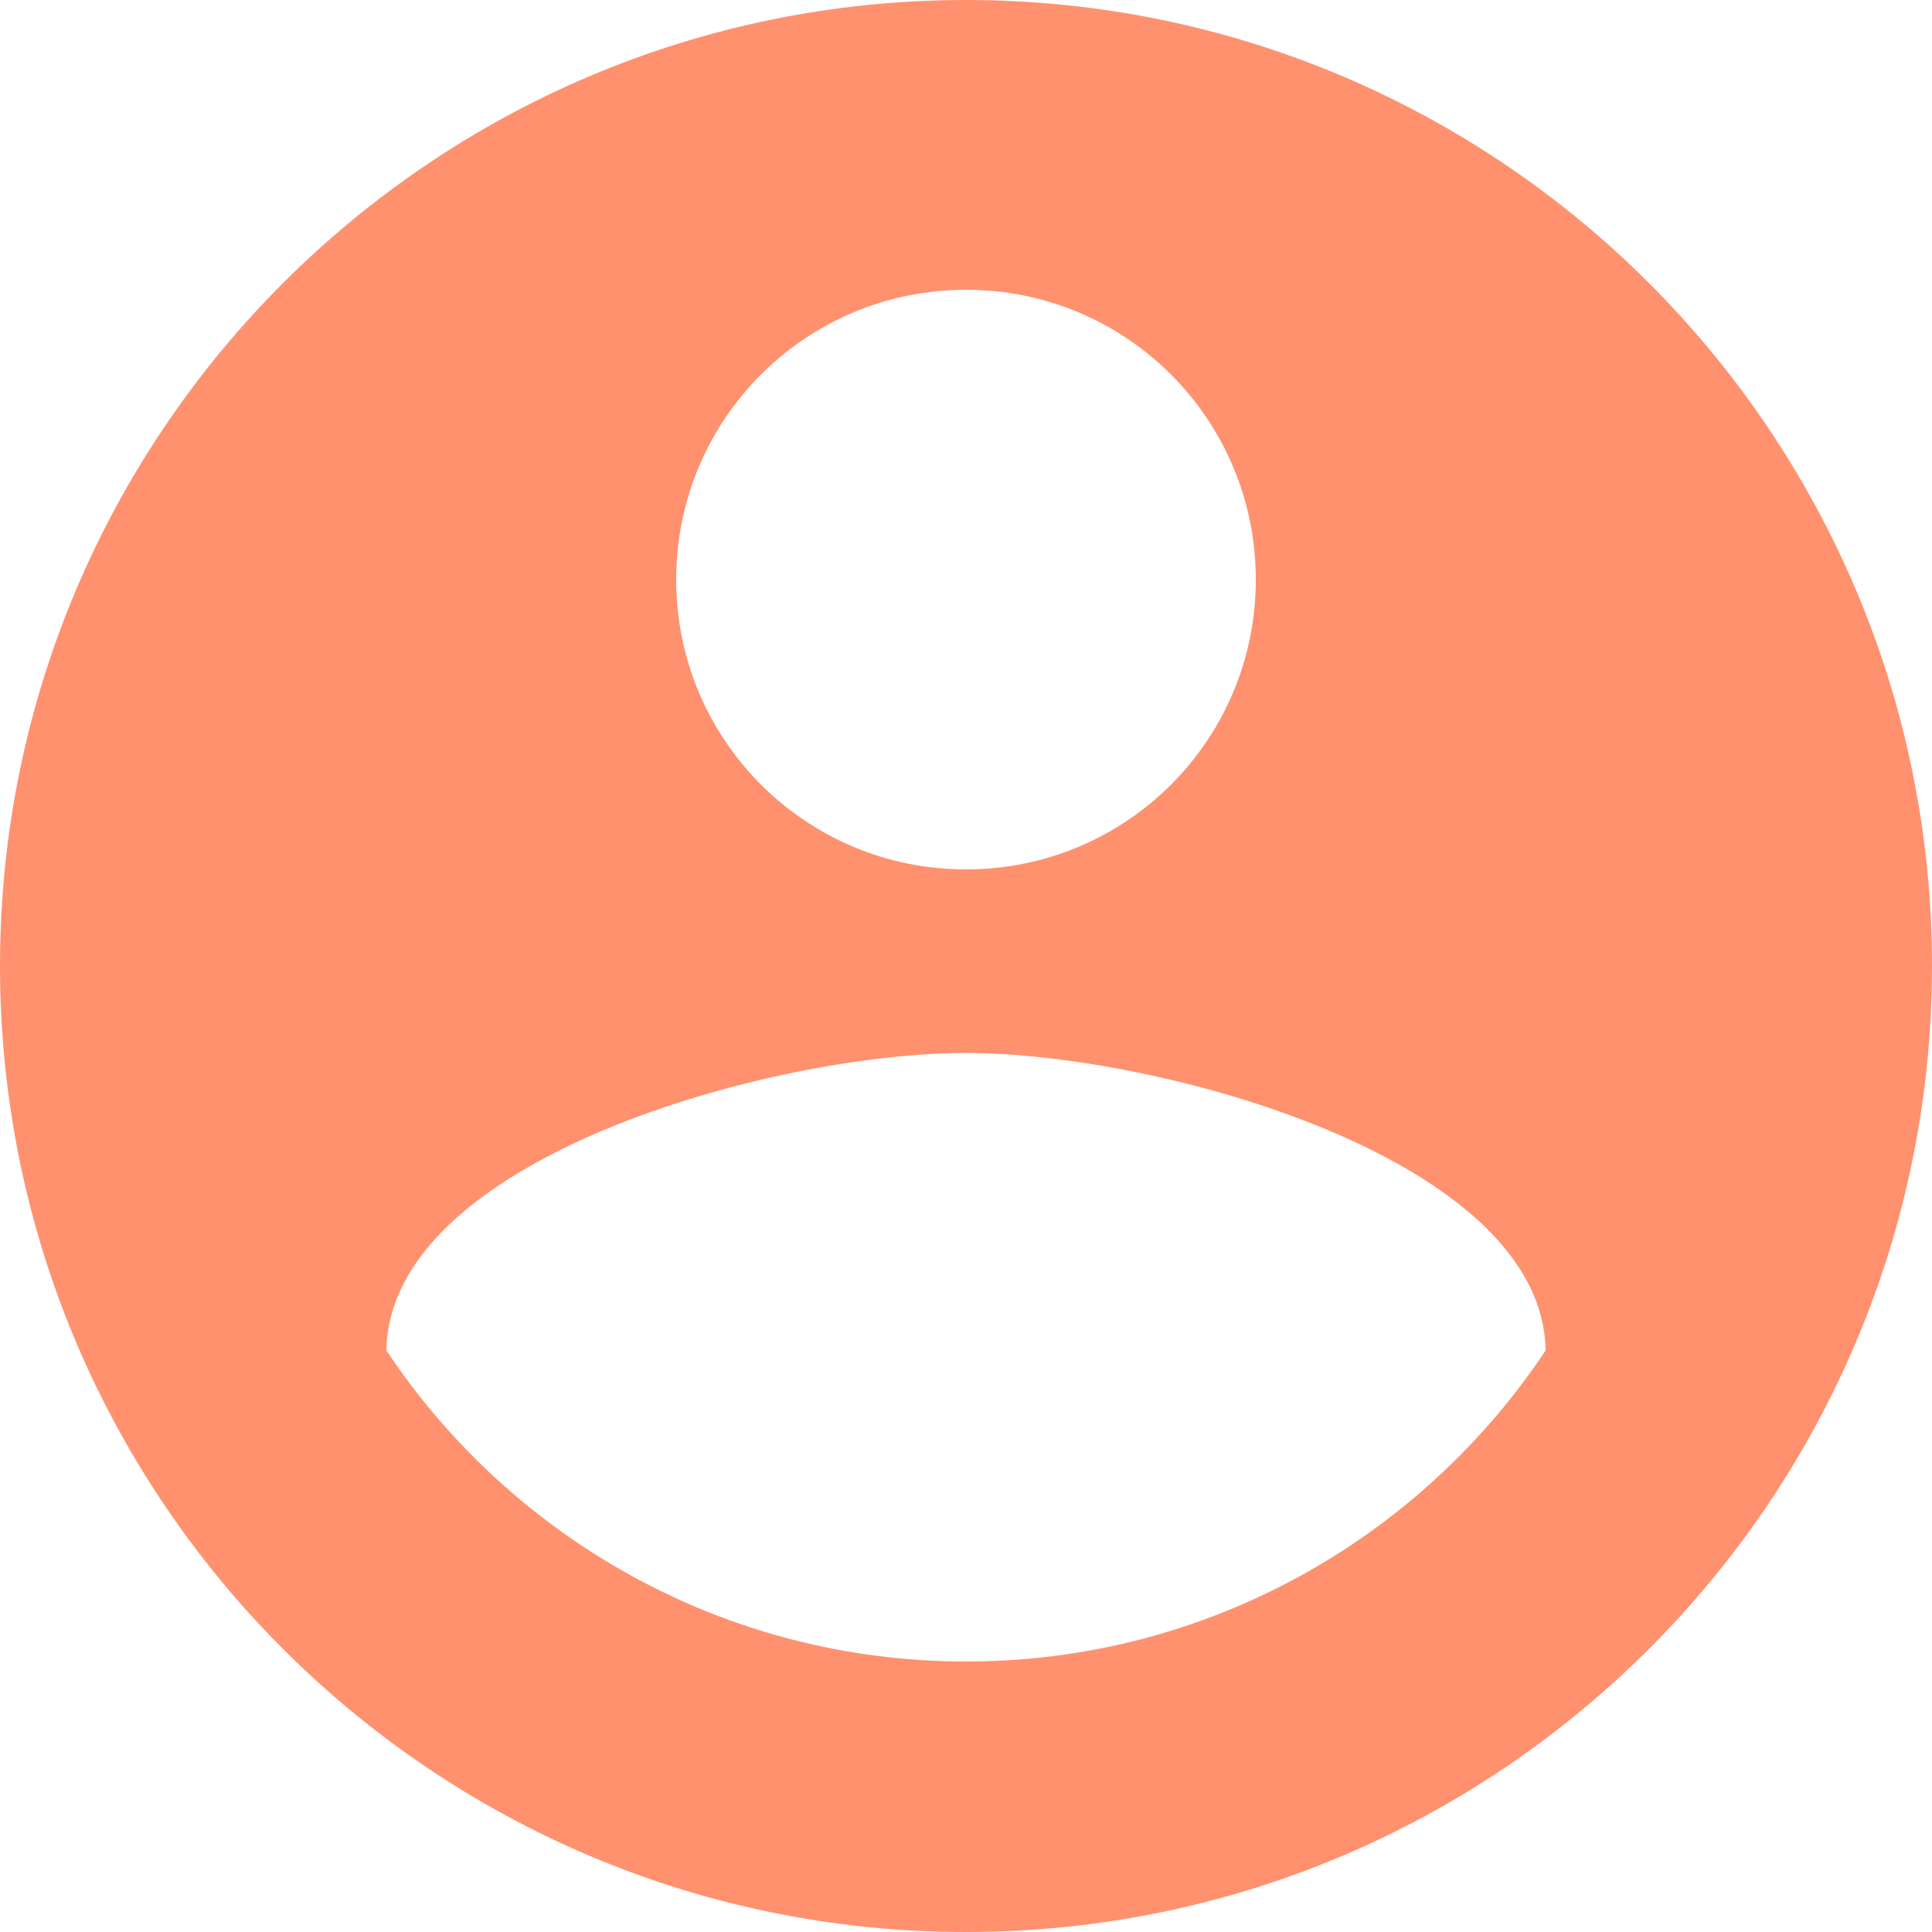
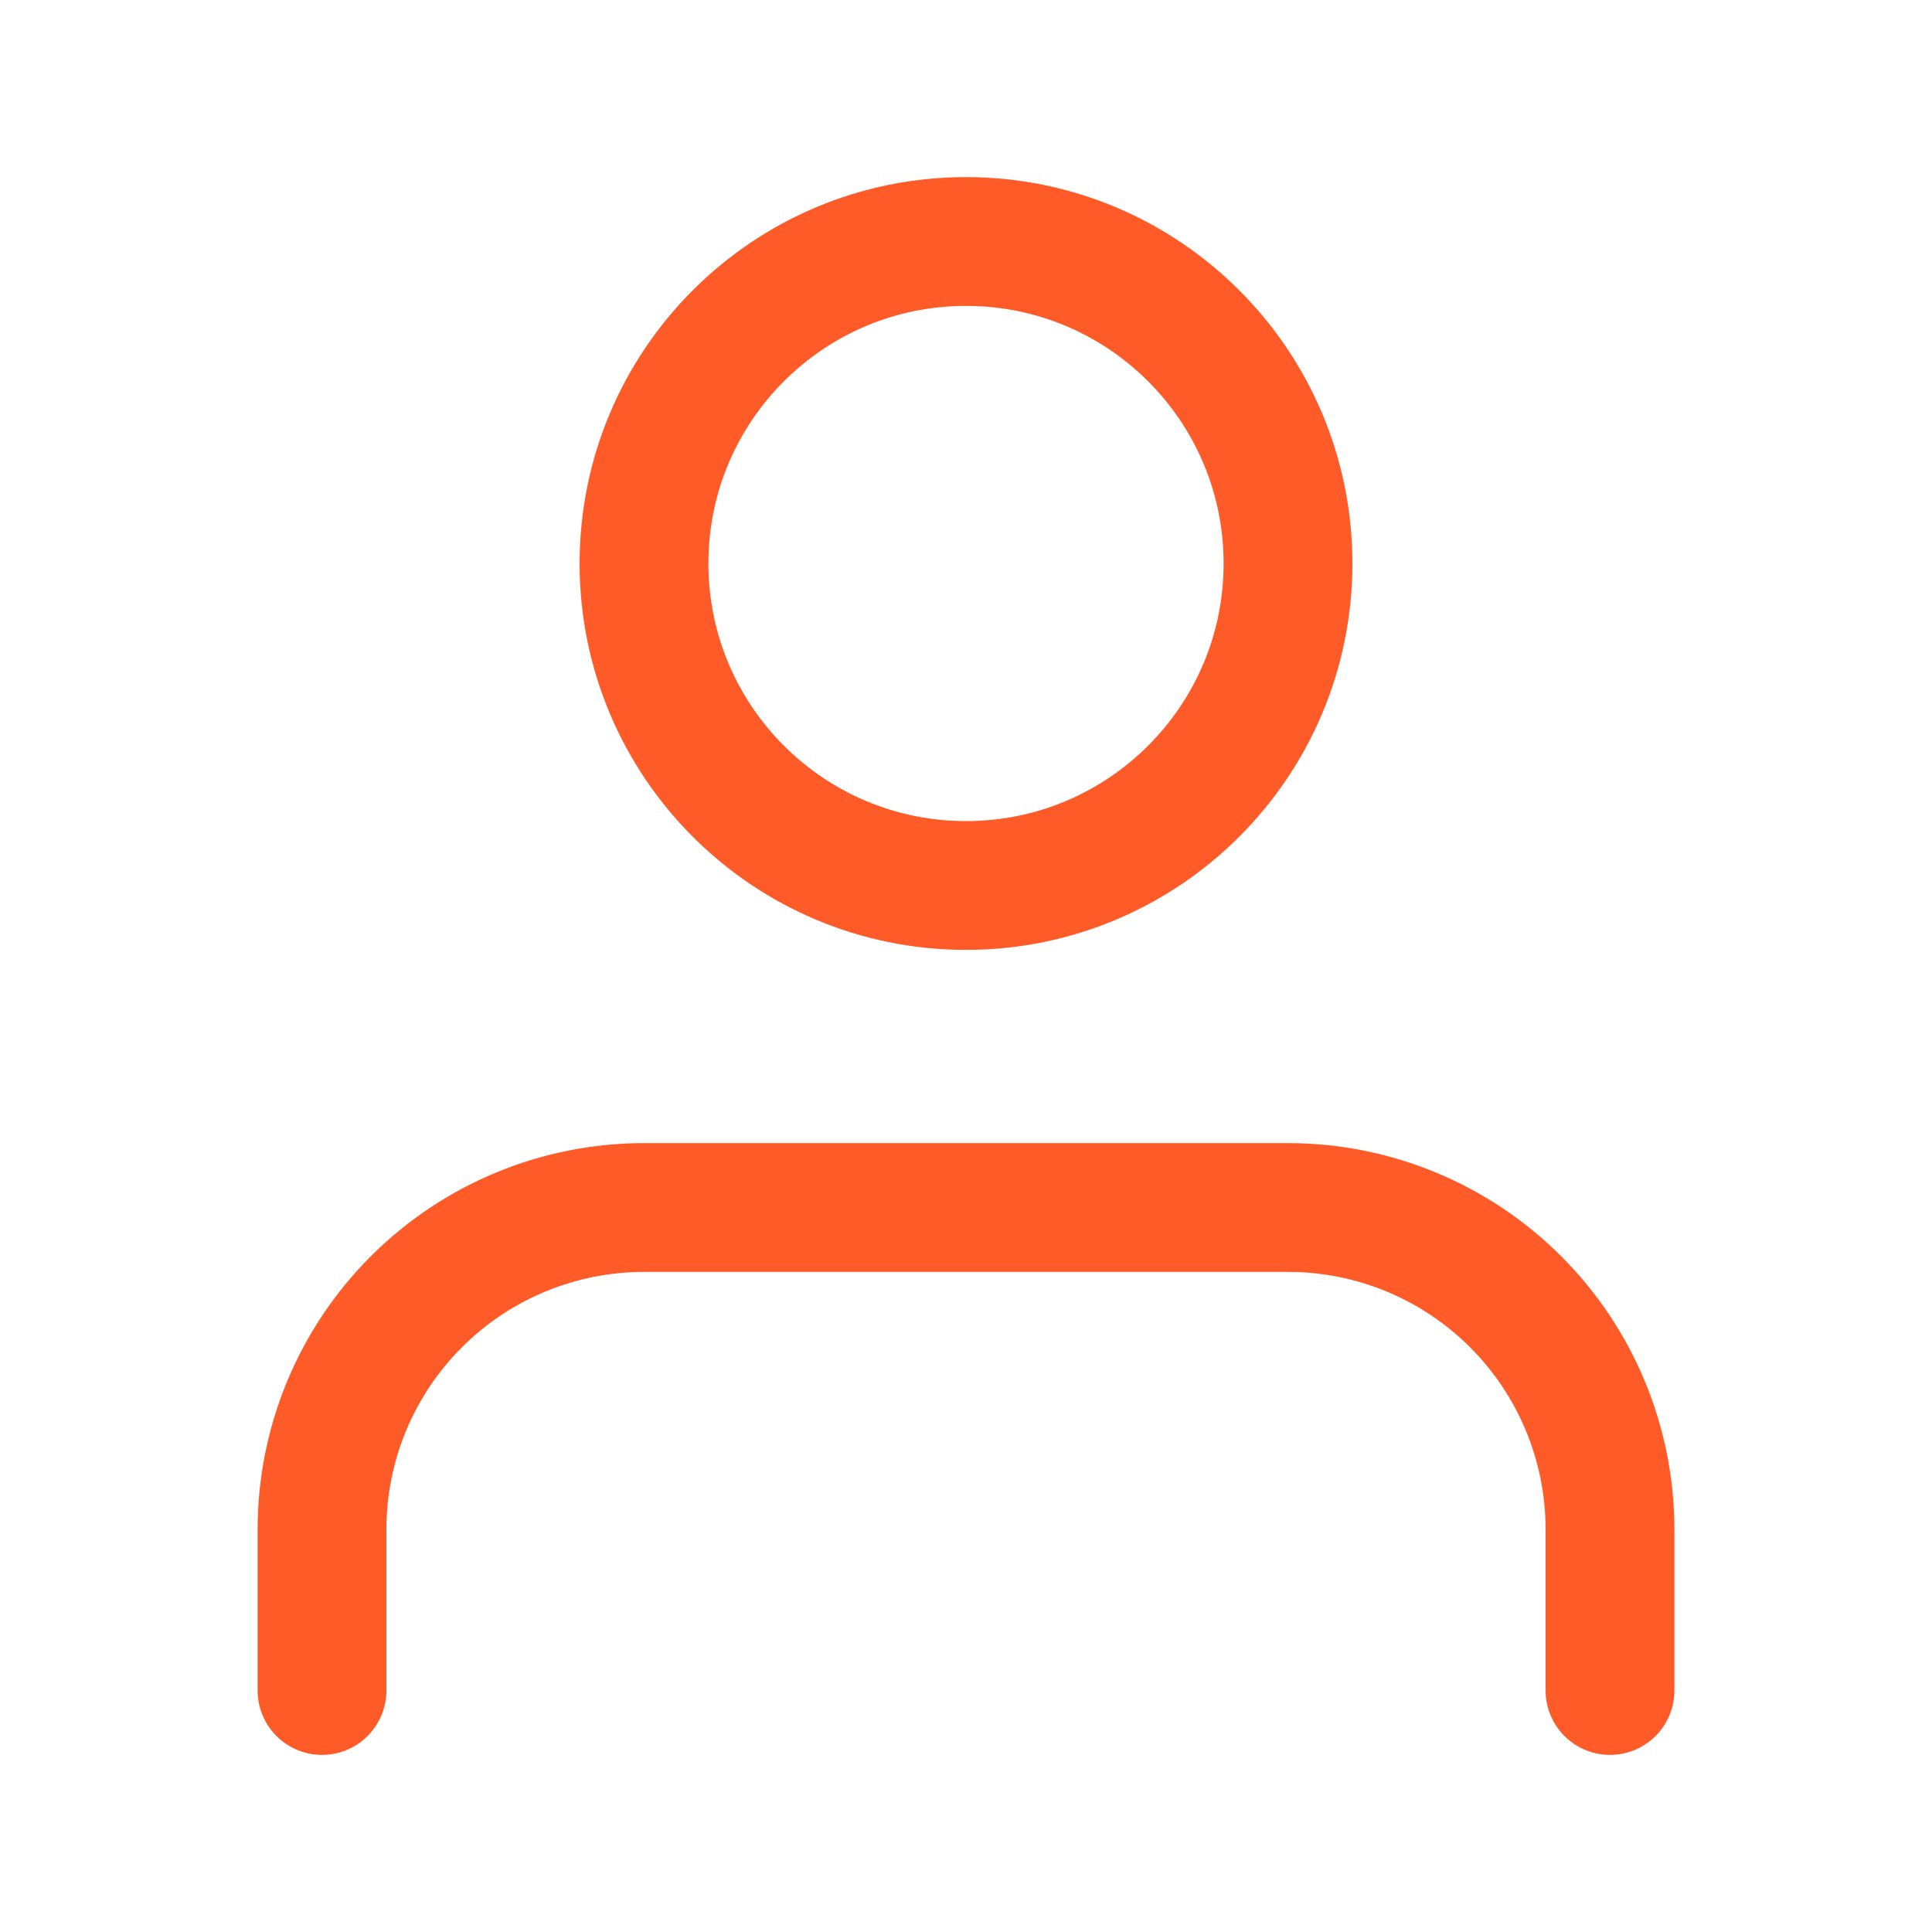
- <svg xmlns="http://www.w3.org/2000/svg" width="40" height="40" viewBox="0 0 40 40" fill="none">
-   <path d="M20 0C8.96 0 0 8.96 0 20C0 31.04 8.96 40 20 40C31.04 40 40 31.04 40 20C40 8.96 31.04 0 20 0ZM20 6C23.32 6 26 8.68 26 12C26 15.32 23.32 18 20 18C16.68 18 14 15.32 14 12C14 8.68 16.68 6 20 6ZM20 34.4C15 34.4 10.58 31.84 8 27.96C8.06 23.98 16 21.8 20 21.8C23.98 21.8 31.94 23.98 32 27.96C29.42 31.84 25 34.4 20 34.4Z" fill="#FF916F" />
+ <svg xmlns="http://www.w3.org/2000/svg" width="45" height="45" viewBox="0 0 45 45" fill="none">
+   <path d="M37.5 39.375V35.625C37.5 33.636 36.71 31.728 35.303 30.322C33.897 28.915 31.989 28.125 30 28.125H15C13.011 28.125 11.103 28.915 9.697 30.322C8.29 31.728 7.5 33.636 7.5 35.625V39.375" stroke="#FF5B28" stroke-width="3" stroke-linecap="round" stroke-linejoin="round" />
+   <path d="M22.5 20.625C26.642 20.625 30 17.267 30 13.125C30 8.983 26.642 5.625 22.5 5.625C18.358 5.625 15 8.983 15 13.125C15 17.267 18.358 20.625 22.5 20.625Z" stroke="#FF5B28" stroke-width="3" stroke-linecap="round" stroke-linejoin="round" />
</svg>
